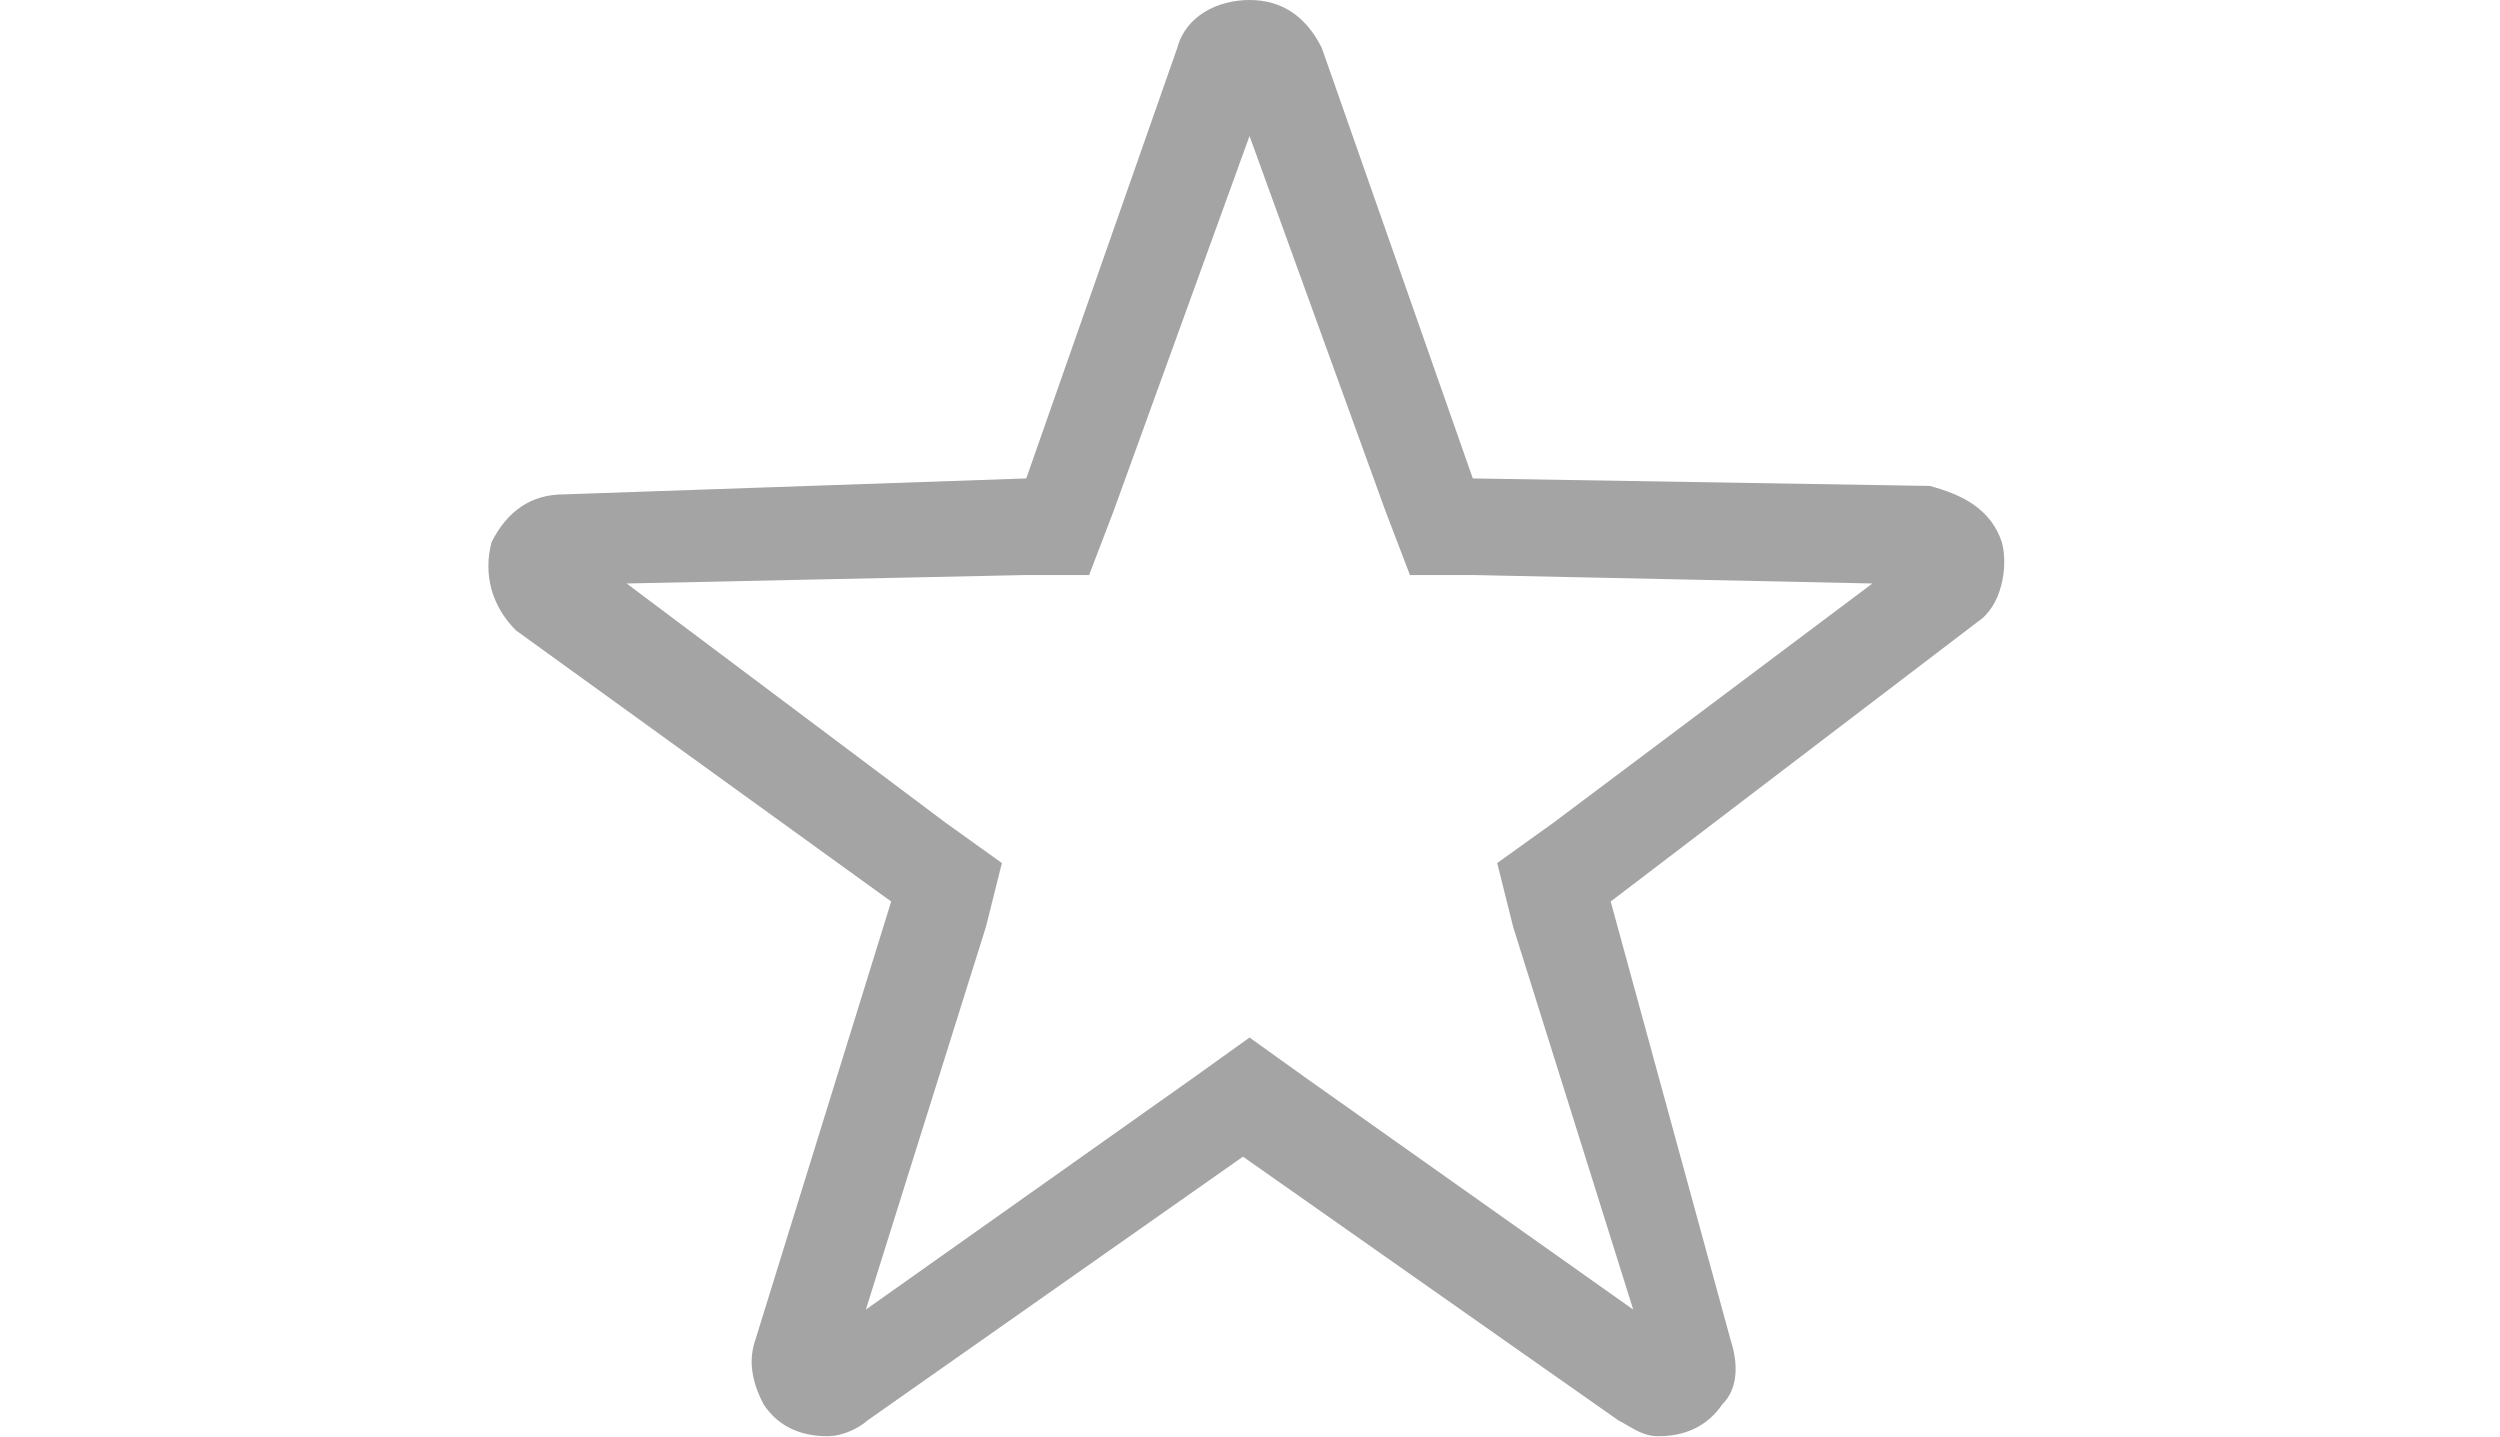
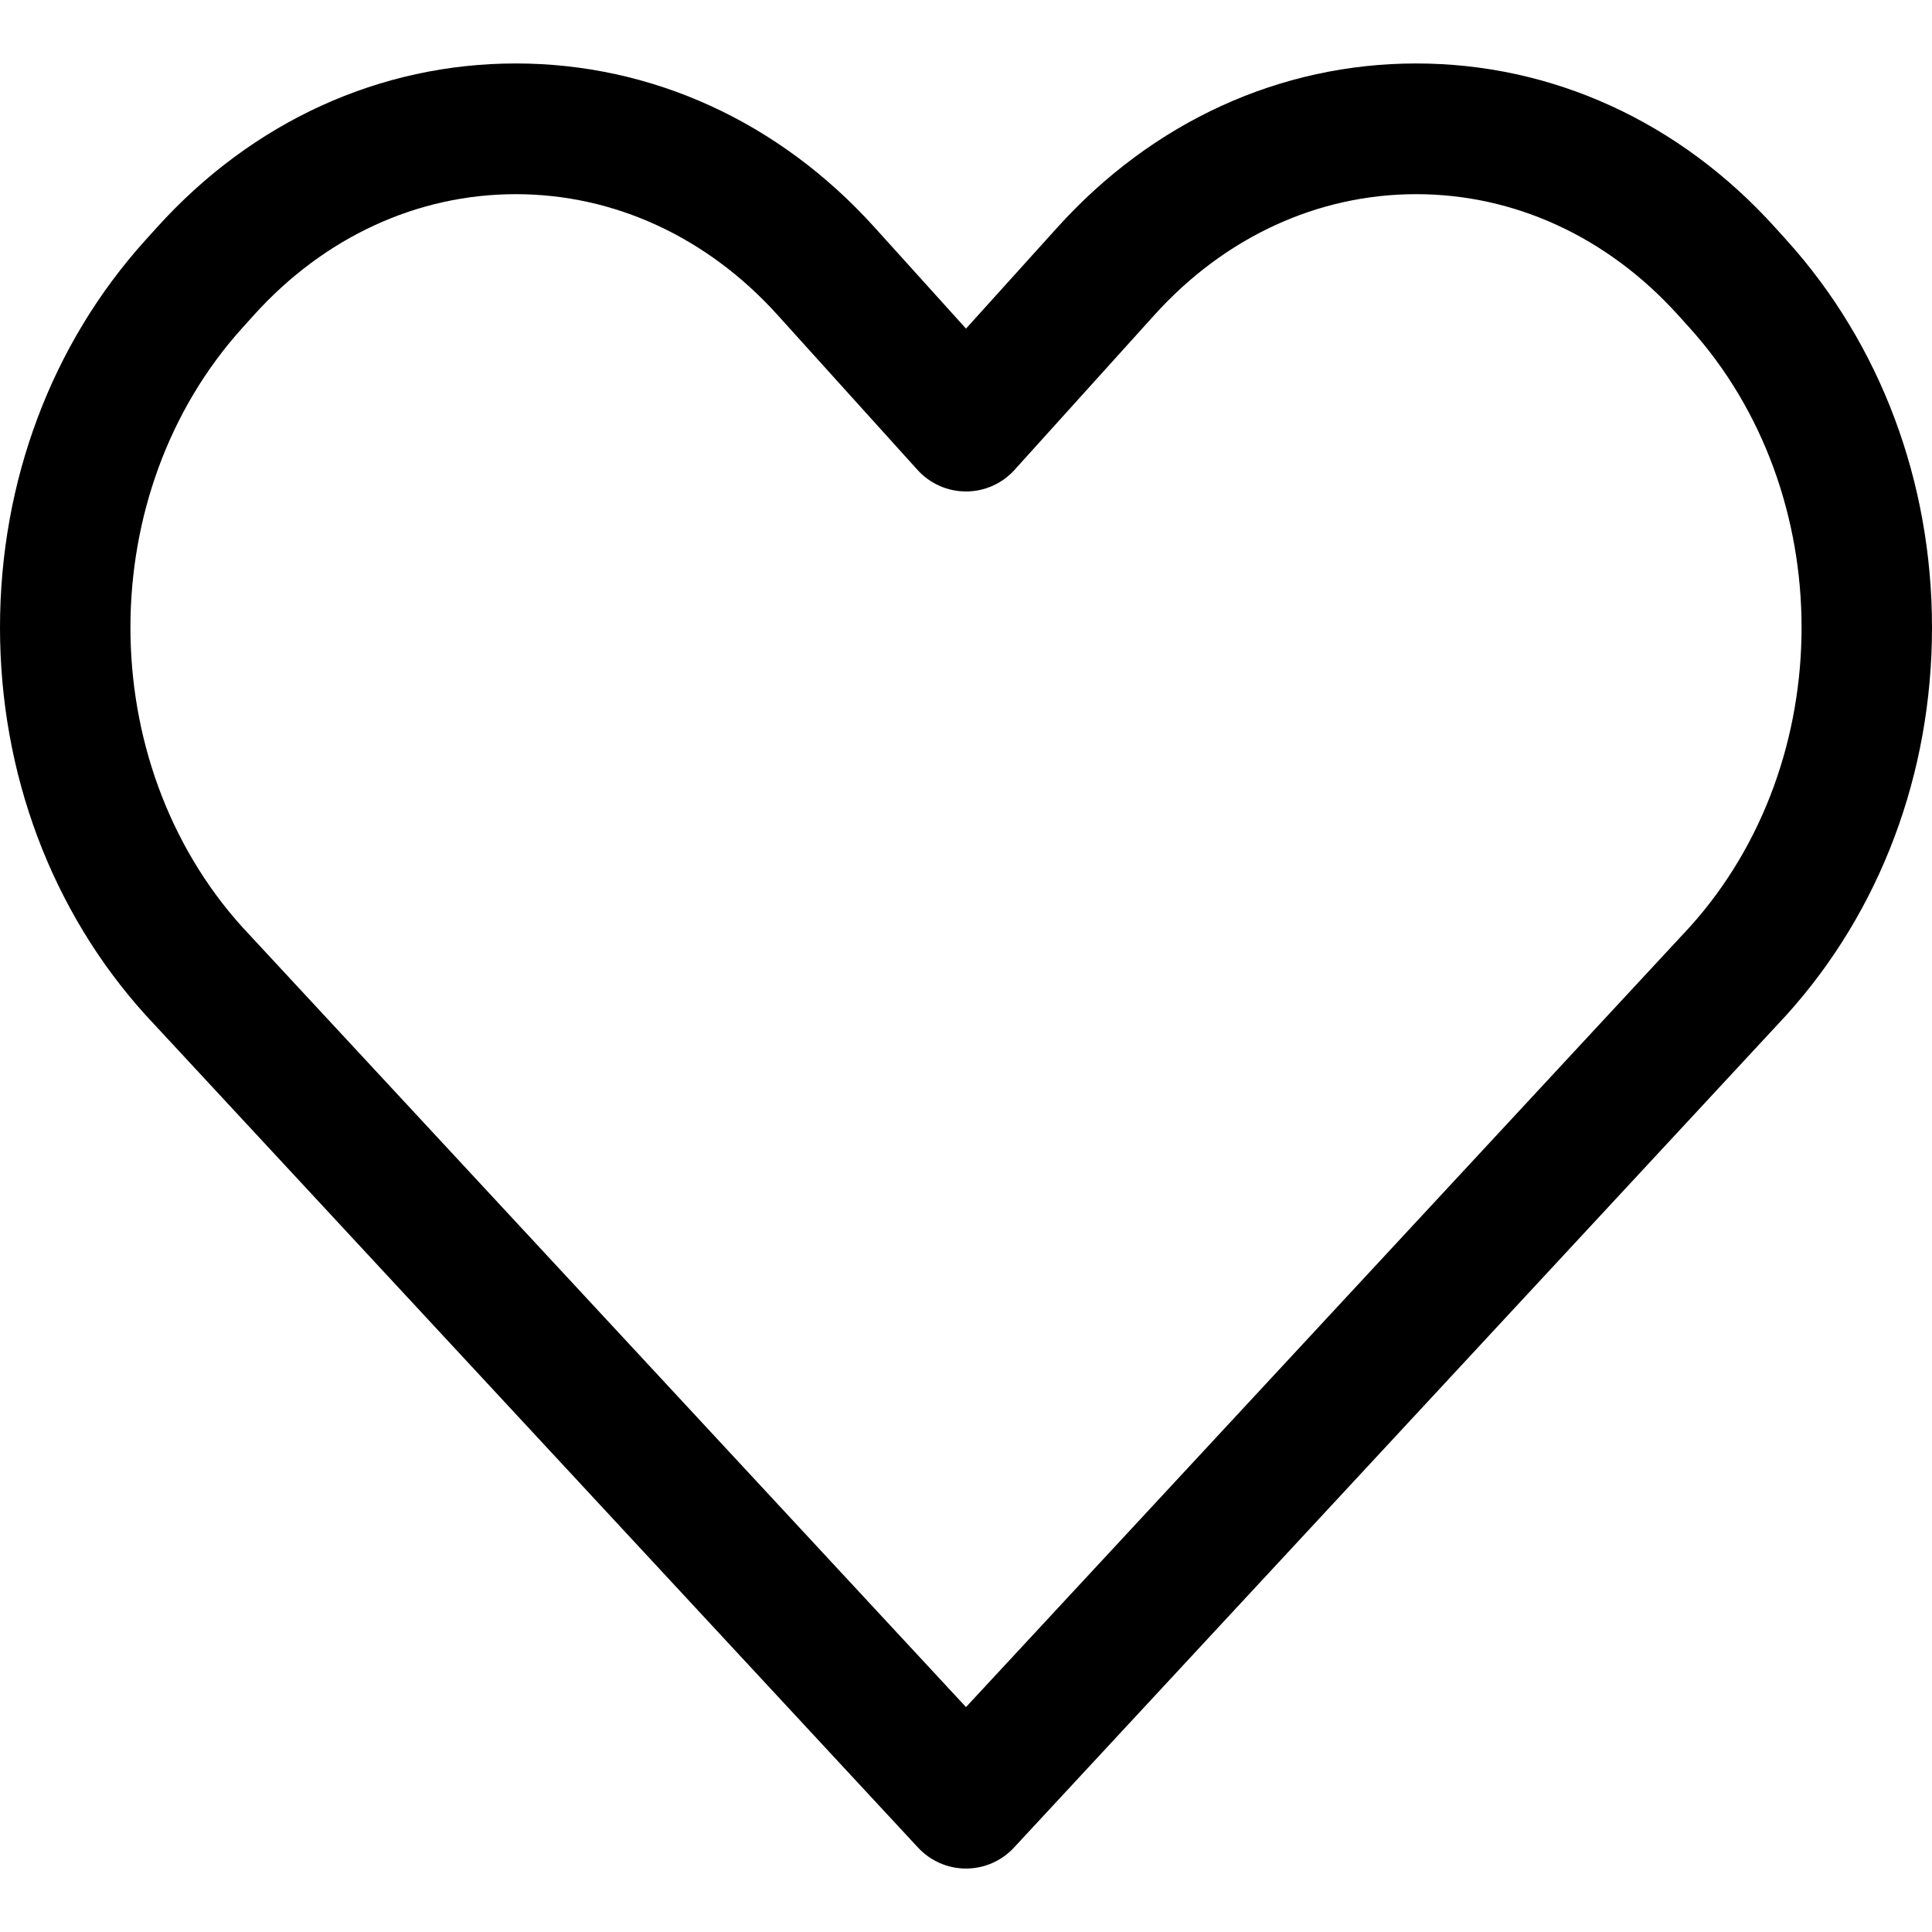
- <svg xmlns="http://www.w3.org/2000/svg" version="1.1" id="Layer_1" x="0px" y="0px" viewBox="0 0 266.5 153.1" enable-background="new 0 0 266.5 153.1" xml:space="preserve">
+ <svg xmlns="http://www.w3.org/2000/svg" version="1.1" id="Capa_1" x="0px" y="0px" width="369.486px" height="369.486px" viewBox="0 0 369.486 369.486" style="enable-background:new 0 0 369.486 369.486;" xml:space="preserve">
  <g>
-     <path fill="#a4a4a4" d="M133.2,14.5l14.5,40l2.6,6.8h6.8l42.5,0.9l-34,25.5l-6,4.3l1.7,6.8l12.8,40.8l-34.9-24.7l-6-4.3l-6,4.3   l-34.9,24.7l12.8-40.8l1.7-6.8l-6-4.3l-34-25.5l42.5-0.9h6.8l2.6-6.8L133.2,14.5 M133.2,0c-3.4,0-6.8,1.7-7.7,5.1L109.4,51   l-49.3,1.7c-3.4,0-6,1.7-7.7,5.1c-0.9,3.4,0,6.8,2.6,9.4l40,28.9l-14.5,46.8c-0.9,2.6,0,5.1,0.9,6.8c1.7,2.6,4.3,3.4,6.8,3.4   c1.7,0,3.4-0.9,4.3-1.7l40-28.1l40,28.1c1.7,0.9,2.6,1.7,4.3,1.7l0,0c2.6,0,5.1-0.9,6.8-3.4c1.7-1.7,1.7-4.3,0.9-6.8l-12.8-46.8   l39.1-29.8c2.6-1.7,3.3-5.9,2.6-8.5c-1.2-3.6-4.3-5.1-7.7-6L157,51L140.9,5.1C139.2,1.7,136.6,0,133.2,0L133.2,0z" />
+     <g>
+       <path d="M184.743,357.351c-3.478,0-6.798-1.449-9.164-3.998l-147.67-159.16c-0.038-0.041-0.076-0.082-0.113-0.123    C9.871,174.223,0,147.921,0,120.008c0-27.914,9.871-54.215,27.796-74.061l2.244-2.484c18.246-20.201,42.608-31.327,68.599-31.327    s50.354,11.126,68.601,31.328l17.503,19.38l17.503-19.379c18.246-20.202,42.608-31.328,68.6-31.328s50.354,11.126,68.601,31.329    l2.241,2.478c17.928,19.851,27.799,46.152,27.799,74.065s-9.872,54.215-27.796,74.061c-0.037,0.043-0.075,0.084-0.113,0.125    l-147.671,159.16C191.541,355.901,188.221,357.351,184.743,357.351z M46.295,177.252l138.448,149.219l138.448-149.22    c28.485-31.603,28.467-82.97-0.055-114.549l-2.239-2.478c-13.449-14.891-31.224-23.09-50.051-23.09    c-18.828,0-36.603,8.199-50.048,23.085L194.02,89.869c-2.369,2.624-5.74,4.121-9.275,4.121s-6.906-1.497-9.276-4.121    l-26.779-29.648c-13.446-14.887-31.22-23.086-50.048-23.086S62.039,45.333,48.594,60.22l-2.244,2.484    C17.828,94.283,17.809,145.65,46.295,177.252z" />
+     </g>
  </g>
+   <g>
+ </g>
+   <g>
+ </g>
+   <g>
+ </g>
+   <g>
+ </g>
+   <g>
+ </g>
+   <g>
+ </g>
+   <g>
+ </g>
+   <g>
+ </g>
+   <g>
+ </g>
+   <g>
+ </g>
+   <g>
+ </g>
+   <g>
+ </g>
+   <g>
+ </g>
+   <g>
+ </g>
+   <g>
+ </g>
</svg>
